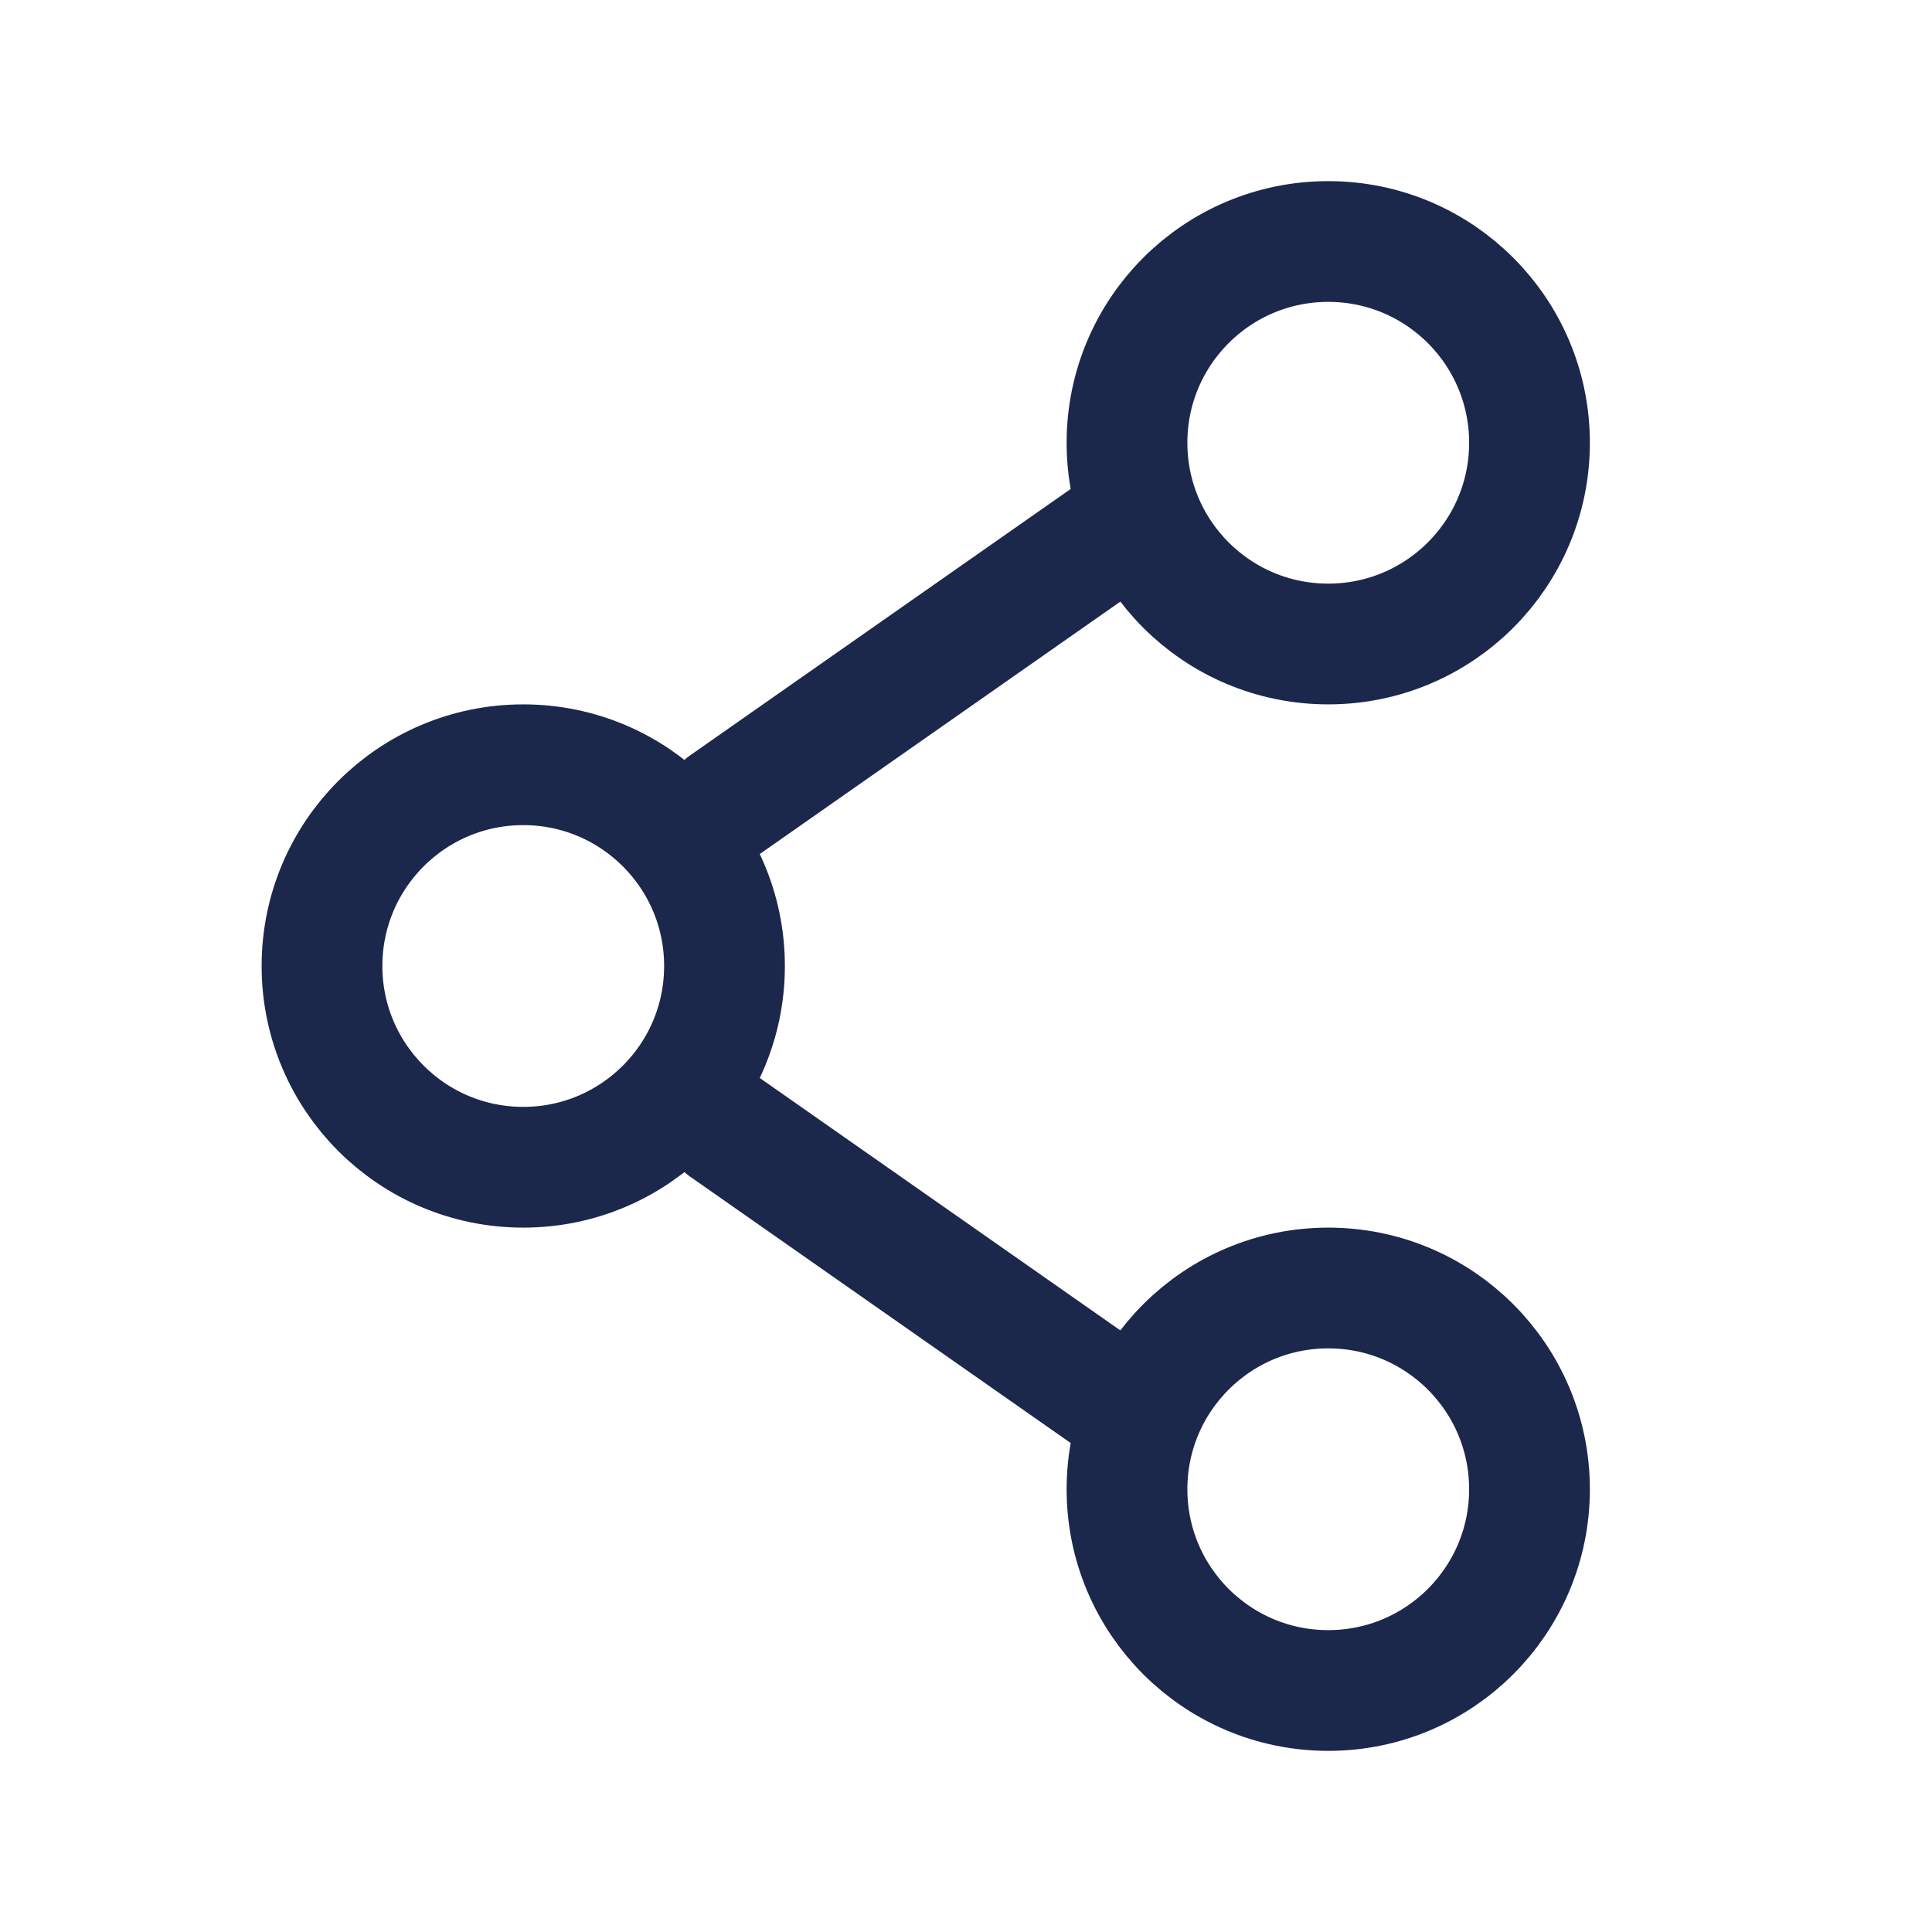
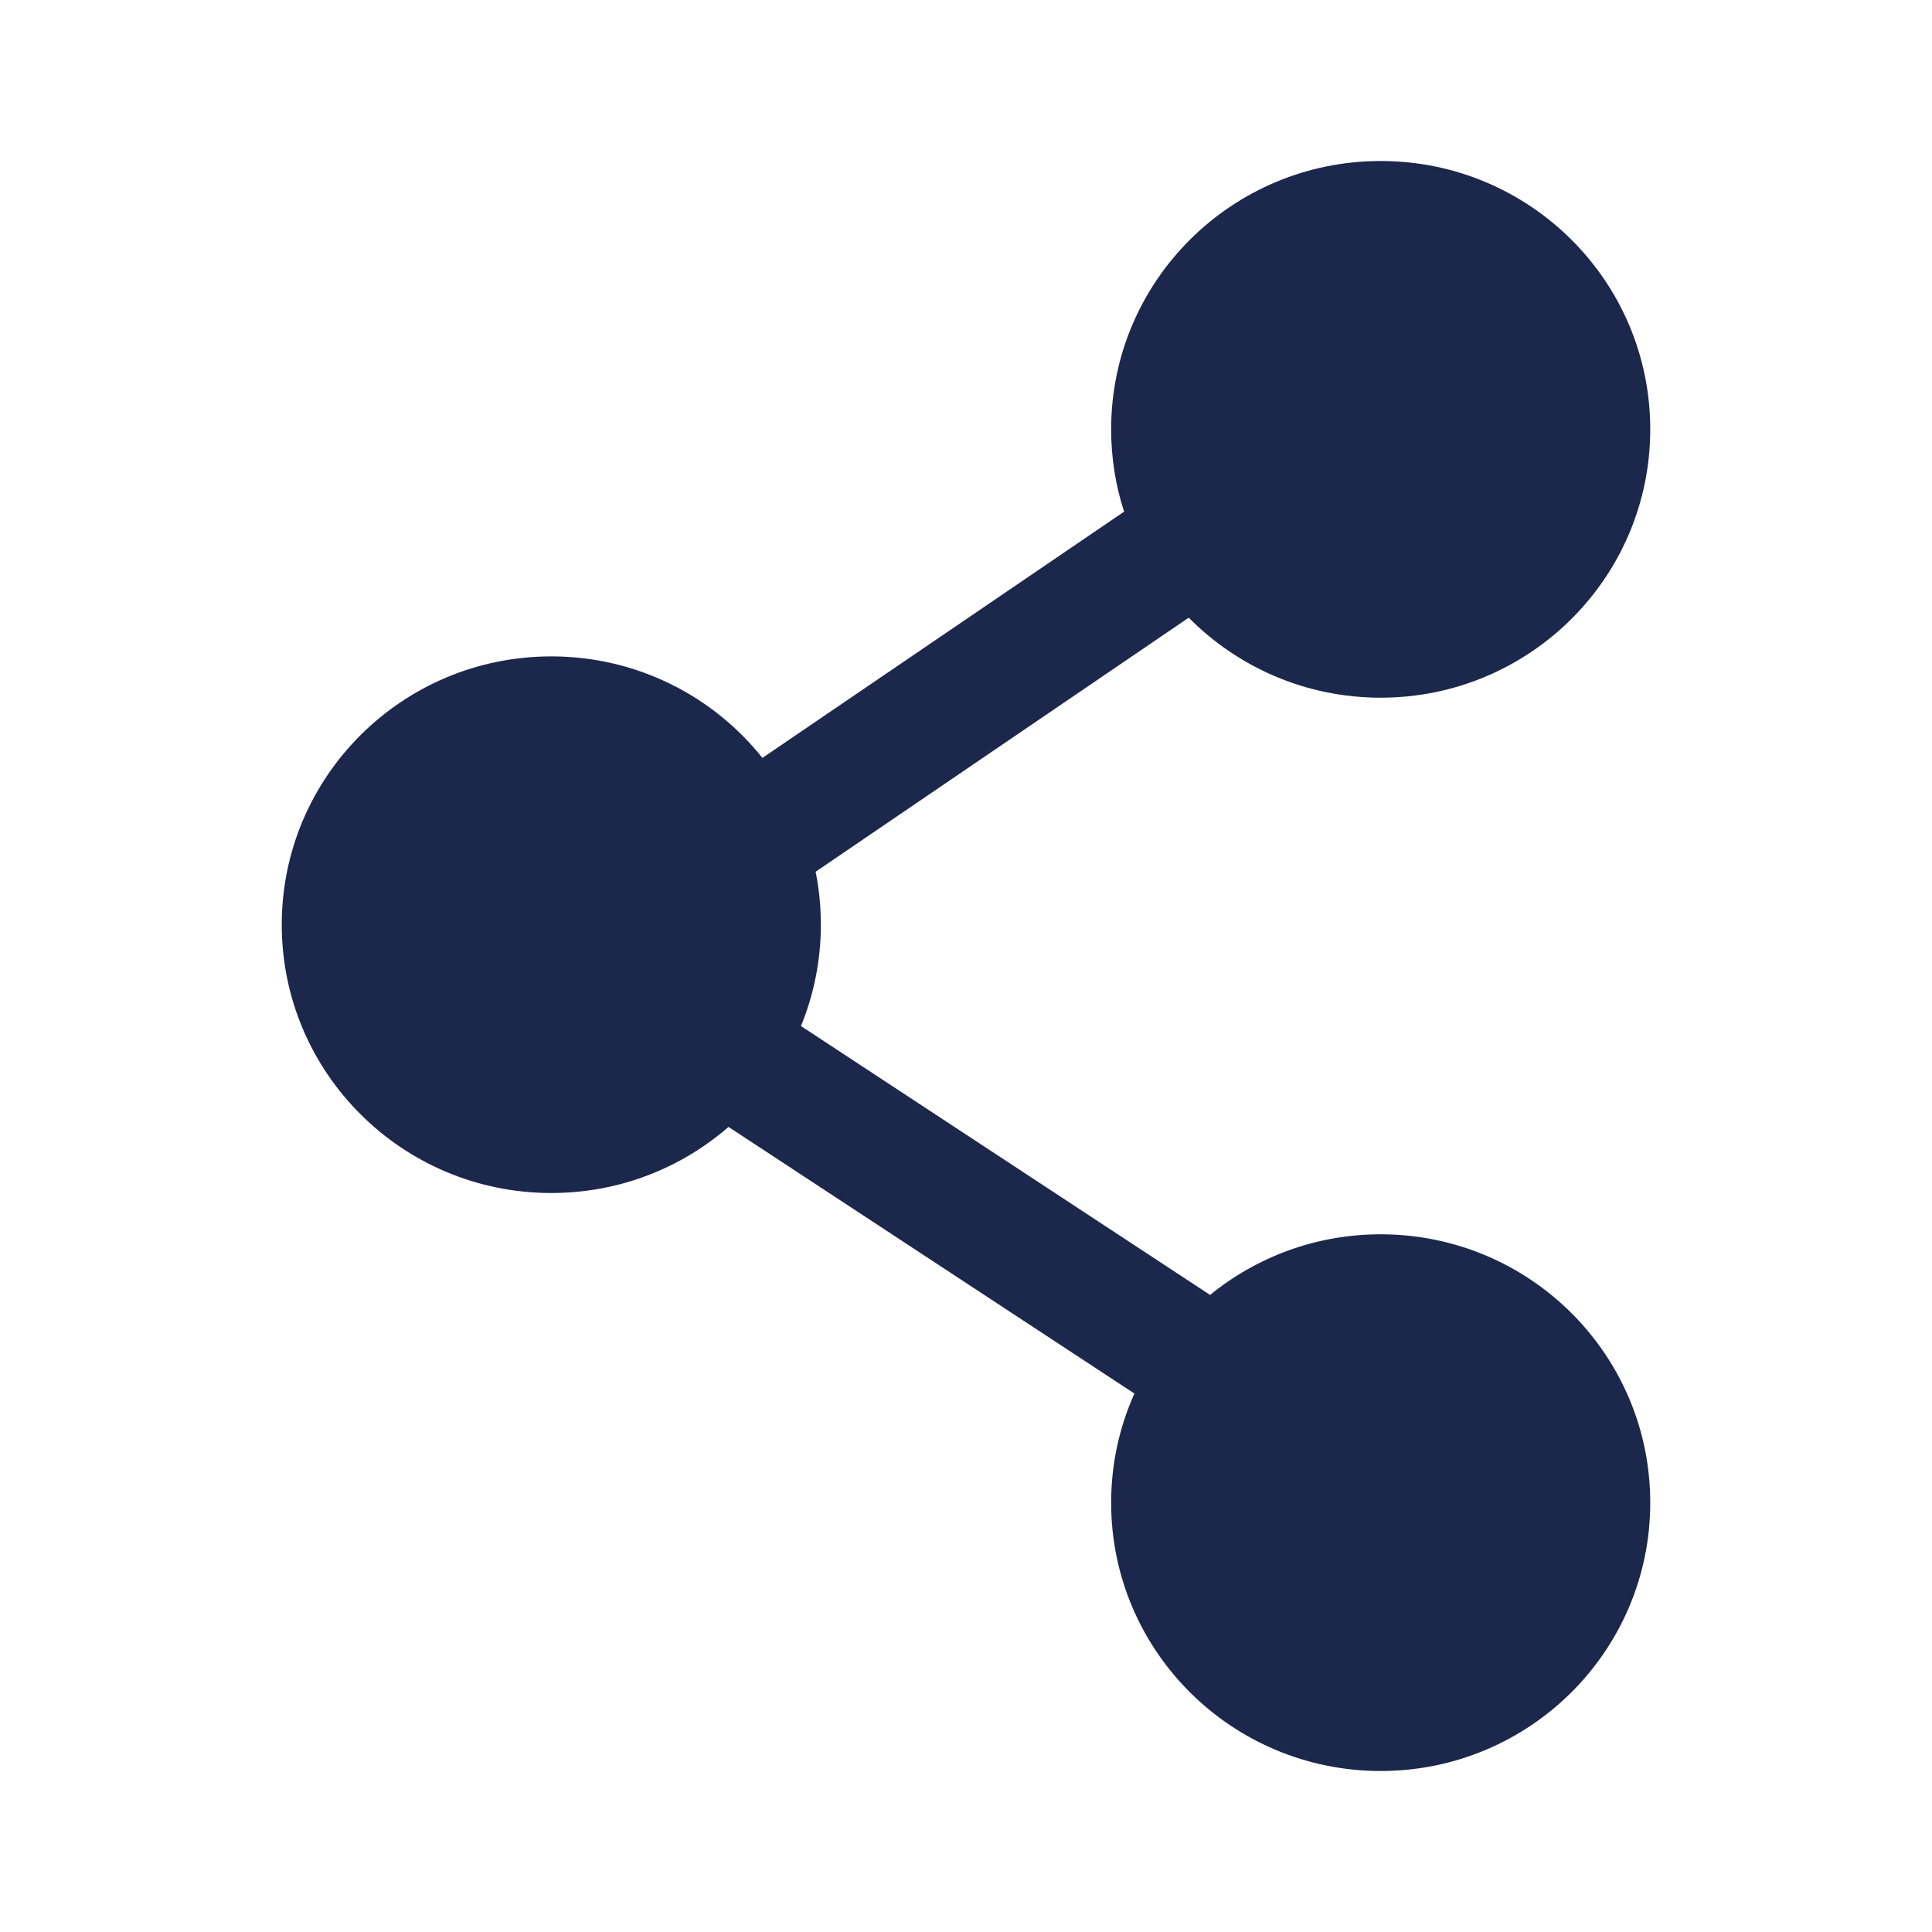
<svg xmlns="http://www.w3.org/2000/svg" width="800px" height="800px" viewBox="0 0 24 24" fill="none">
-   <path d="M9 12C9 13.381 7.881 14.5 6.5 14.5C5.119 14.5 4 13.381 4 12C4 10.619 5.119 9.5 6.5 9.5C7.881 9.5 9 10.619 9 12Z" stroke="#1C274C" stroke-width="1.5" />
-   <path d="M14 6.5L9 10" stroke="#1C274C" stroke-width="1.5" stroke-linecap="round" />
-   <path d="M14 17.5L9 14" stroke="#1C274C" stroke-width="1.5" stroke-linecap="round" />
-   <path d="M19 18.5C19 19.881 17.881 21 16.5 21C15.119 21 14 19.881 14 18.5C14 17.119 15.119 16 16.5 16C17.881 16 19 17.119 19 18.5Z" stroke="#1C274C" stroke-width="1.5" />
-   <path d="M19 5.5C19 6.881 17.881 8 16.5 8C15.119 8 14 6.881 14 5.5C14 4.119 15.119 3 16.5 3C17.881 3 19 4.119 19 5.5Z" stroke="#1C274C" stroke-width="1.5" />
+   <path fill-rule="evenodd" clip-rule="evenodd" d="M13.803 5.333C13.803 3.492 15.302 2 17.151 2C19.001 2 20.5 3.492 20.5 5.333C20.5 7.174 19.001 8.667 17.151 8.667C16.218 8.667 15.374 8.286 14.767 7.673L10.132 10.829C10.175 11.043 10.197 11.262 10.197 11.487C10.197 11.932 10.109 12.358 9.95 12.746L15.032 16.086C15.609 15.616 16.347 15.333 17.151 15.333C19.001 15.333 20.5 16.826 20.5 18.667C20.5 20.508 19.001 22 17.151 22C15.302 22 13.803 20.508 13.803 18.667C13.803 18.184 13.906 17.726 14.092 17.311L9.05 13.999C8.462 14.51 7.692 14.82 6.848 14.82C4.999 14.82 3.5 13.328 3.5 11.487C3.5 9.646 4.999 8.154 6.848 8.154C7.912 8.154 8.859 8.647 9.471 9.415L13.964 6.356C13.859 6.034 13.803 5.69 13.803 5.333Z" fill="#1C274C" />
</svg>
